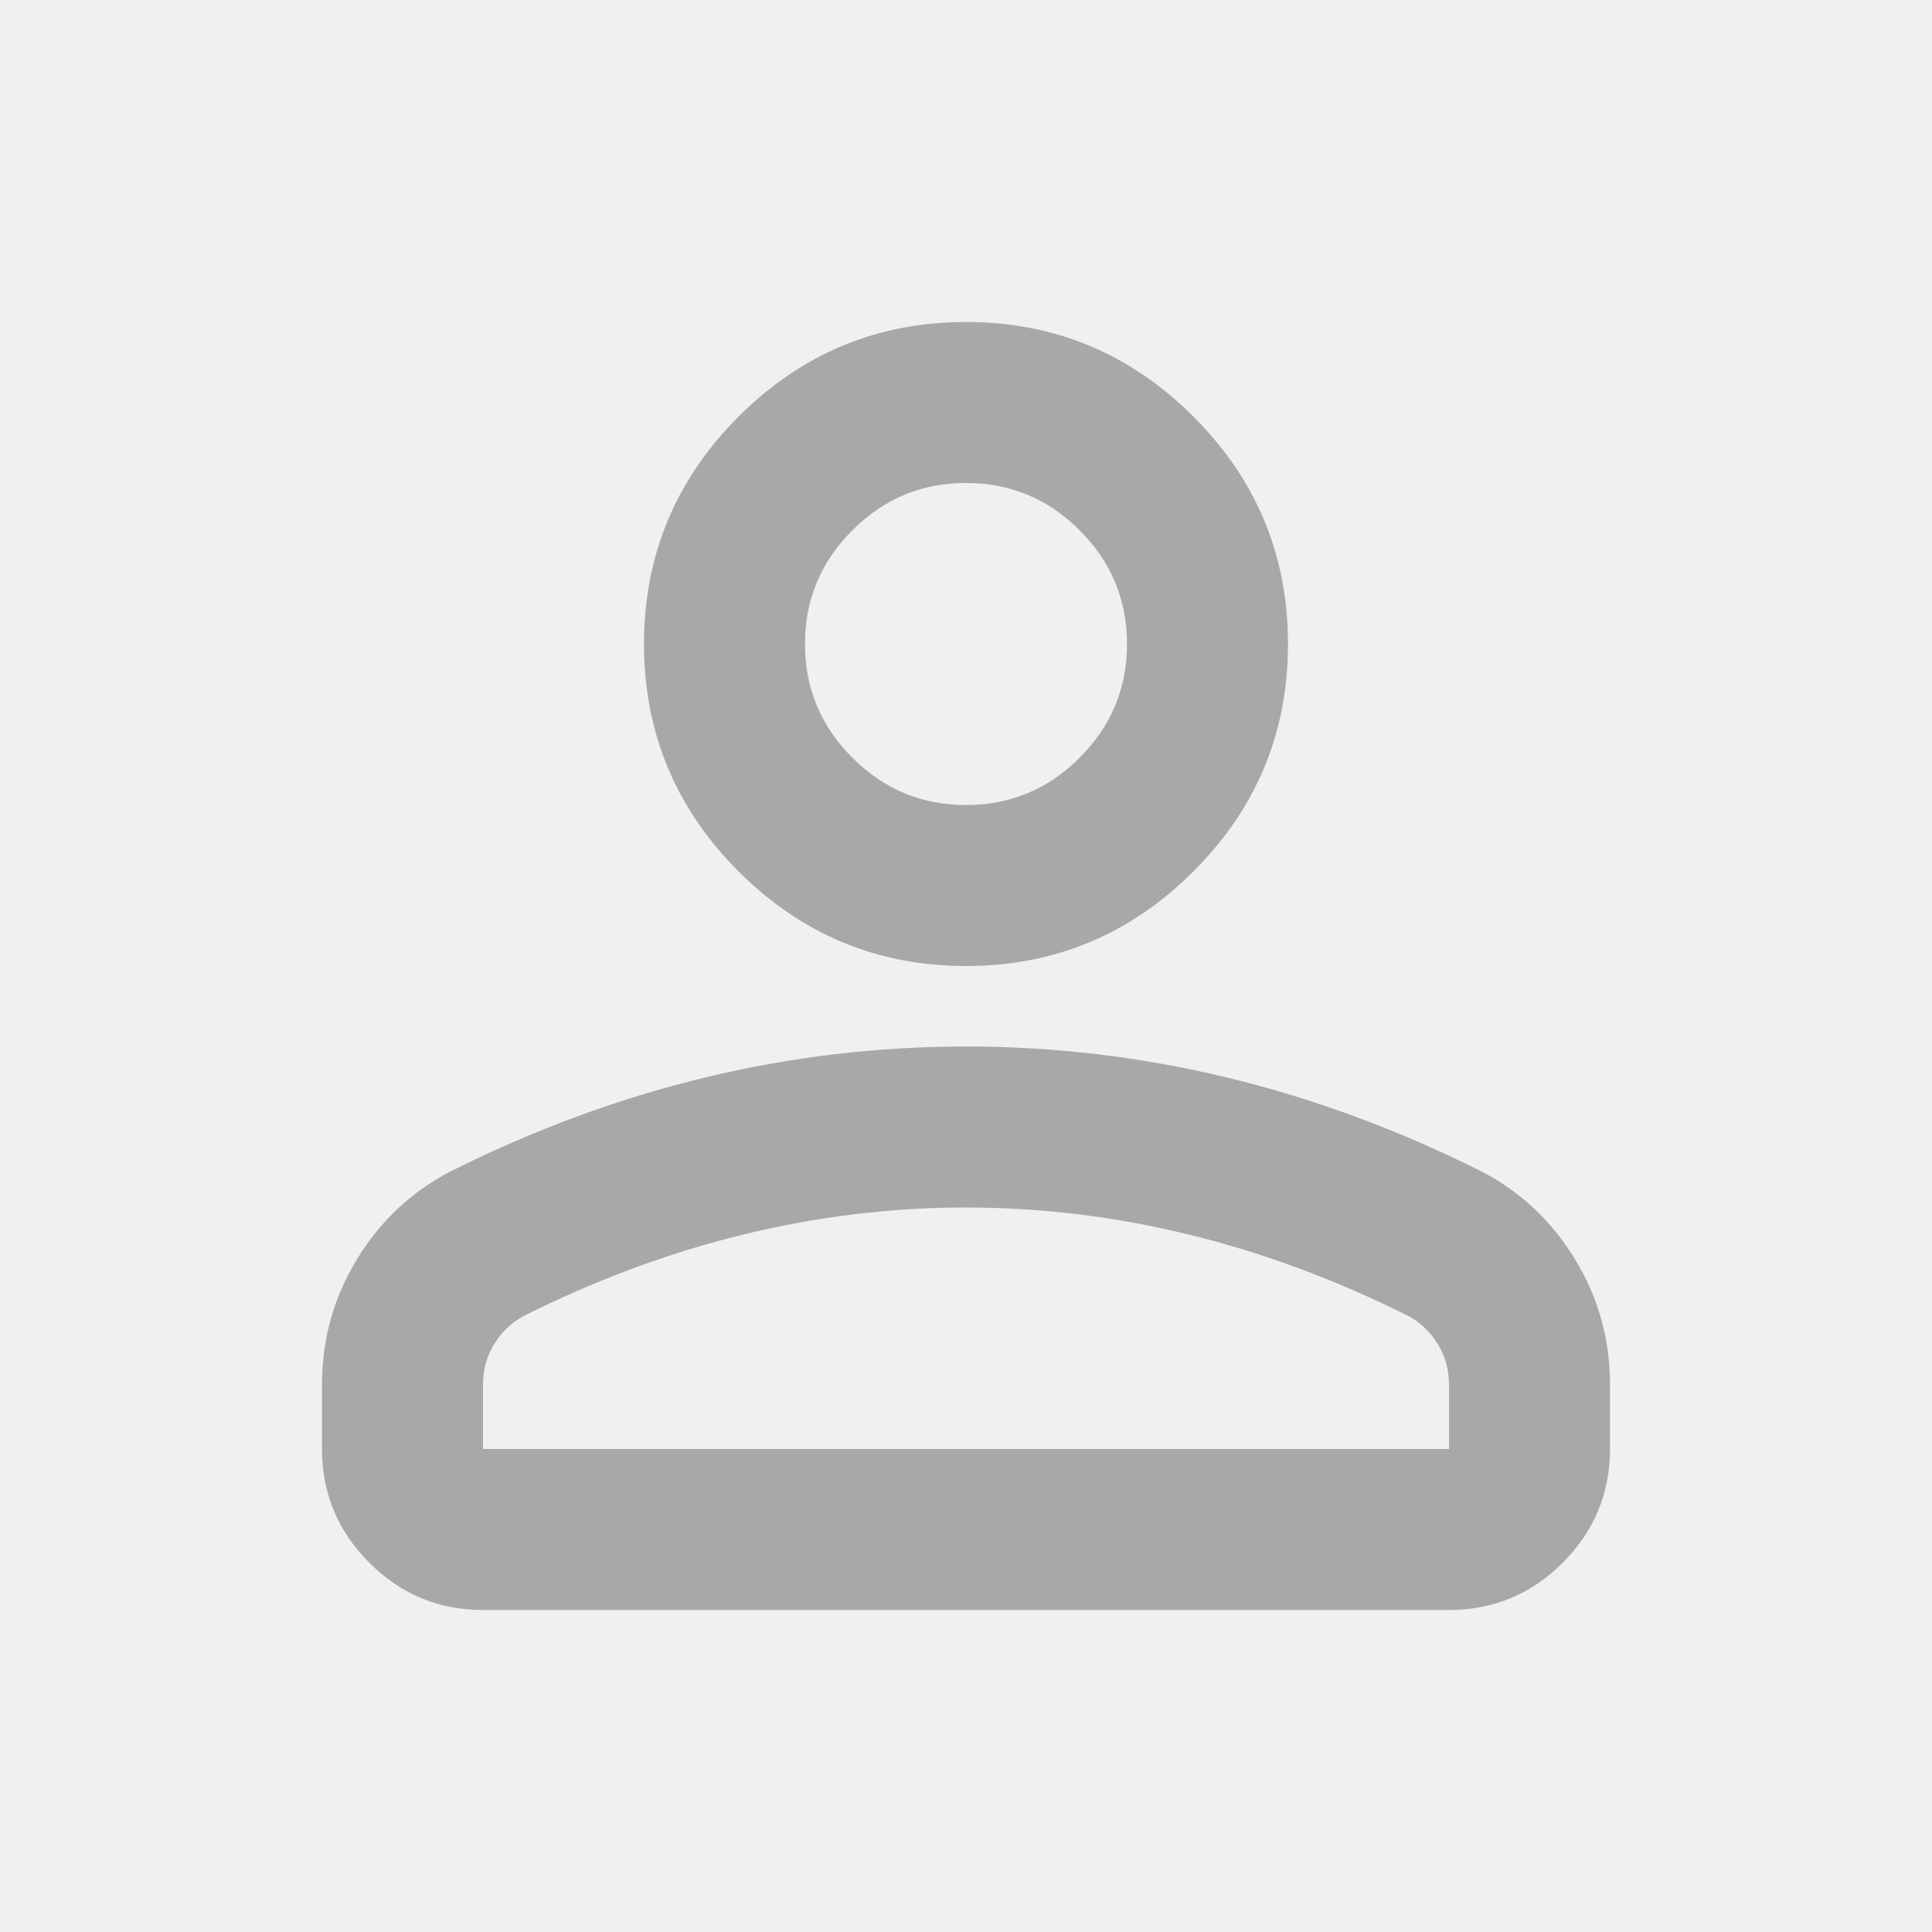
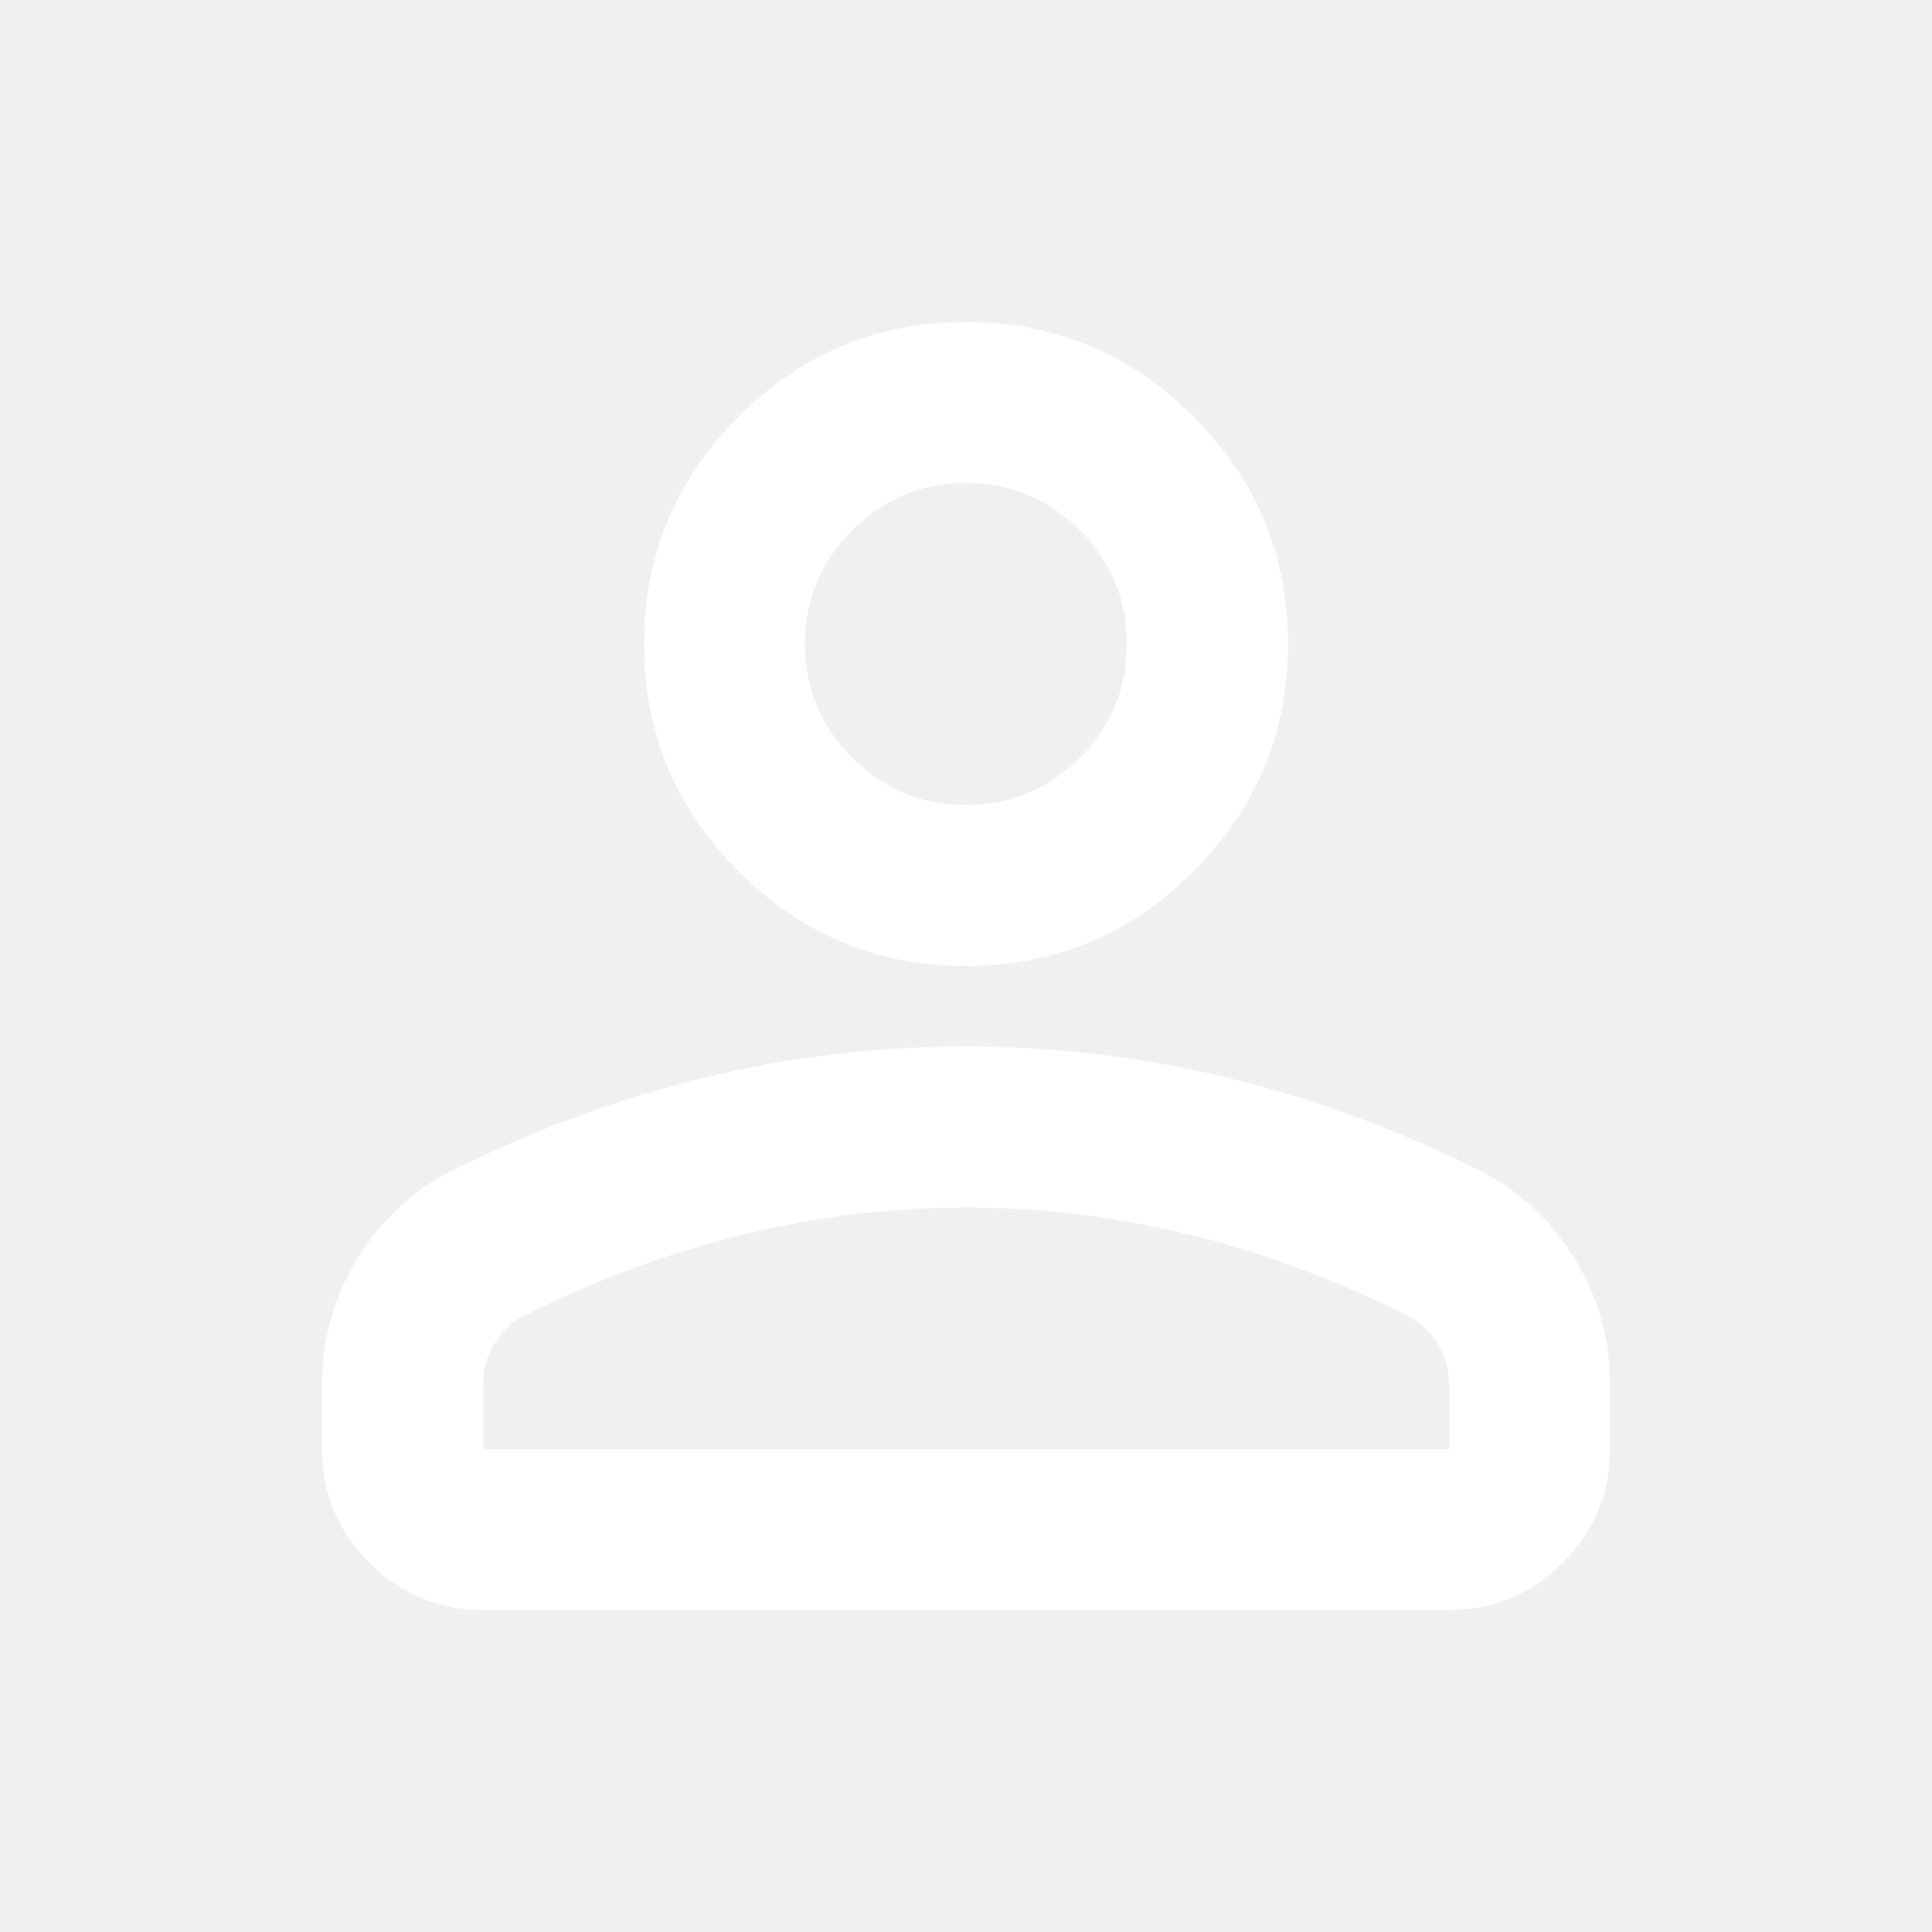
- <svg xmlns="http://www.w3.org/2000/svg" width="24" height="24" viewBox="0 0 24 24" fill="none">
-   <mask id="mask0_84566_4402" style="mask-type:alpha" maskUnits="userSpaceOnUse" x="0" y="0" width="24" height="24">
-     <rect width="24" height="24" fill="#D9D9D9" />
-   </mask>
-   <g mask="url(#mask0_84566_4402)">
-     <path d="M12 12C10.9 12 9.958 11.608 9.175 10.825C8.392 10.042 8 9.1 8 8C8 6.9 8.392 5.958 9.175 5.175C9.958 4.392 10.9 4 12 4C13.1 4 14.042 4.392 14.825 5.175C15.608 5.958 16 6.9 16 8C16 9.1 15.608 10.042 14.825 10.825C14.042 11.608 13.1 12 12 12ZM18 20H6C5.45 20 4.979 19.804 4.588 19.413C4.196 19.021 4 18.55 4 18V17.2C4 16.633 4.146 16.113 4.438 15.637C4.729 15.162 5.117 14.8 5.6 14.55C6.633 14.033 7.683 13.646 8.75 13.387C9.817 13.129 10.9 13 12 13C13.1 13 14.183 13.129 15.25 13.387C16.317 13.646 17.367 14.033 18.4 14.55C18.883 14.8 19.271 15.162 19.562 15.637C19.854 16.113 20 16.633 20 17.2V18C20 18.55 19.804 19.021 19.413 19.413C19.021 19.804 18.55 20 18 20ZM6 18H18V17.2C18 17.017 17.954 16.85 17.863 16.7C17.771 16.55 17.65 16.433 17.5 16.35C16.6 15.9 15.692 15.562 14.775 15.338C13.858 15.113 12.933 15 12 15C11.067 15 10.142 15.113 9.225 15.338C8.308 15.562 7.4 15.9 6.5 16.35C6.35 16.433 6.229 16.55 6.138 16.7C6.046 16.85 6 17.017 6 17.2V18ZM12 10C12.55 10 13.021 9.804 13.412 9.412C13.804 9.021 14 8.55 14 8C14 7.45 13.804 6.979 13.412 6.588C13.021 6.196 12.55 6 12 6C11.45 6 10.979 6.196 10.588 6.588C10.196 6.979 10 7.45 10 8C10 8.55 10.196 9.021 10.588 9.412C10.979 9.804 11.45 10 12 10Z" fill="#A8A8A8" />
+ <svg xmlns="http://www.w3.org/2000/svg" width="64" height="64" viewBox="0 0 64 64" fill="none">
+   <g id="person">
+     <mask id="mask0_71395_17941" style="mask-type:alpha" maskUnits="userSpaceOnUse" x="0" y="0" width="64" height="64">
+       <rect id="Bounding box" width="64" height="64" fill="#D9D9D9" />
+     </mask>
+     <g mask="url(#mask0_71395_17941)">
+       <path id="person_2" d="M32 32C29.067 32 26.556 30.956 24.467 28.867C22.378 26.778 21.333 24.267 21.333 21.333C21.333 18.4 22.378 15.889 24.467 13.8C26.556 11.711 29.067 10.667 32 10.667C34.933 10.667 37.444 11.711 39.533 13.8C41.622 15.889 42.667 18.4 42.667 21.333C42.667 24.267 41.622 26.778 39.533 28.867C37.444 30.956 34.933 32 32 32ZM48 53.333H16C14.533 53.333 13.278 52.811 12.233 51.767C11.189 50.722 10.667 49.467 10.667 48V45.867C10.667 44.356 11.056 42.967 11.833 41.7C12.611 40.433 13.645 39.467 14.933 38.8C17.689 37.422 20.489 36.389 23.333 35.7C26.178 35.011 29.067 34.667 32 34.667C34.933 34.667 37.822 35.011 40.667 35.7C43.511 36.389 46.311 37.422 49.067 38.8C50.356 39.467 51.389 40.433 52.167 41.7C52.944 42.967 53.333 44.356 53.333 45.867V48C53.333 49.467 52.811 50.722 51.767 51.767C50.722 52.811 49.467 53.333 48 53.333ZM16 48H48V45.867C48 45.378 47.878 44.933 47.633 44.533C47.389 44.133 47.067 43.822 46.667 43.6C44.267 42.4 41.844 41.5 39.4 40.9C36.956 40.3 34.489 40 32 40C29.511 40 27.044 40.3 24.6 40.9C22.156 41.5 19.733 42.4 17.333 43.6C16.933 43.822 16.611 44.133 16.367 44.533C16.122 44.933 16 45.378 16 45.867V48ZM32 26.667C33.467 26.667 34.722 26.145 35.767 25.1C36.811 24.056 37.333 22.8 37.333 21.333C37.333 19.867 36.811 18.611 35.767 17.567C34.722 16.522 33.467 16 32 16C30.533 16 29.278 16.522 28.233 17.567C27.189 18.611 26.667 19.867 26.667 21.333C26.667 22.8 27.189 24.056 28.233 25.1C29.278 26.145 30.533 26.667 32 26.667Z" fill="white" />
+     </g>
  </g>
</svg>
